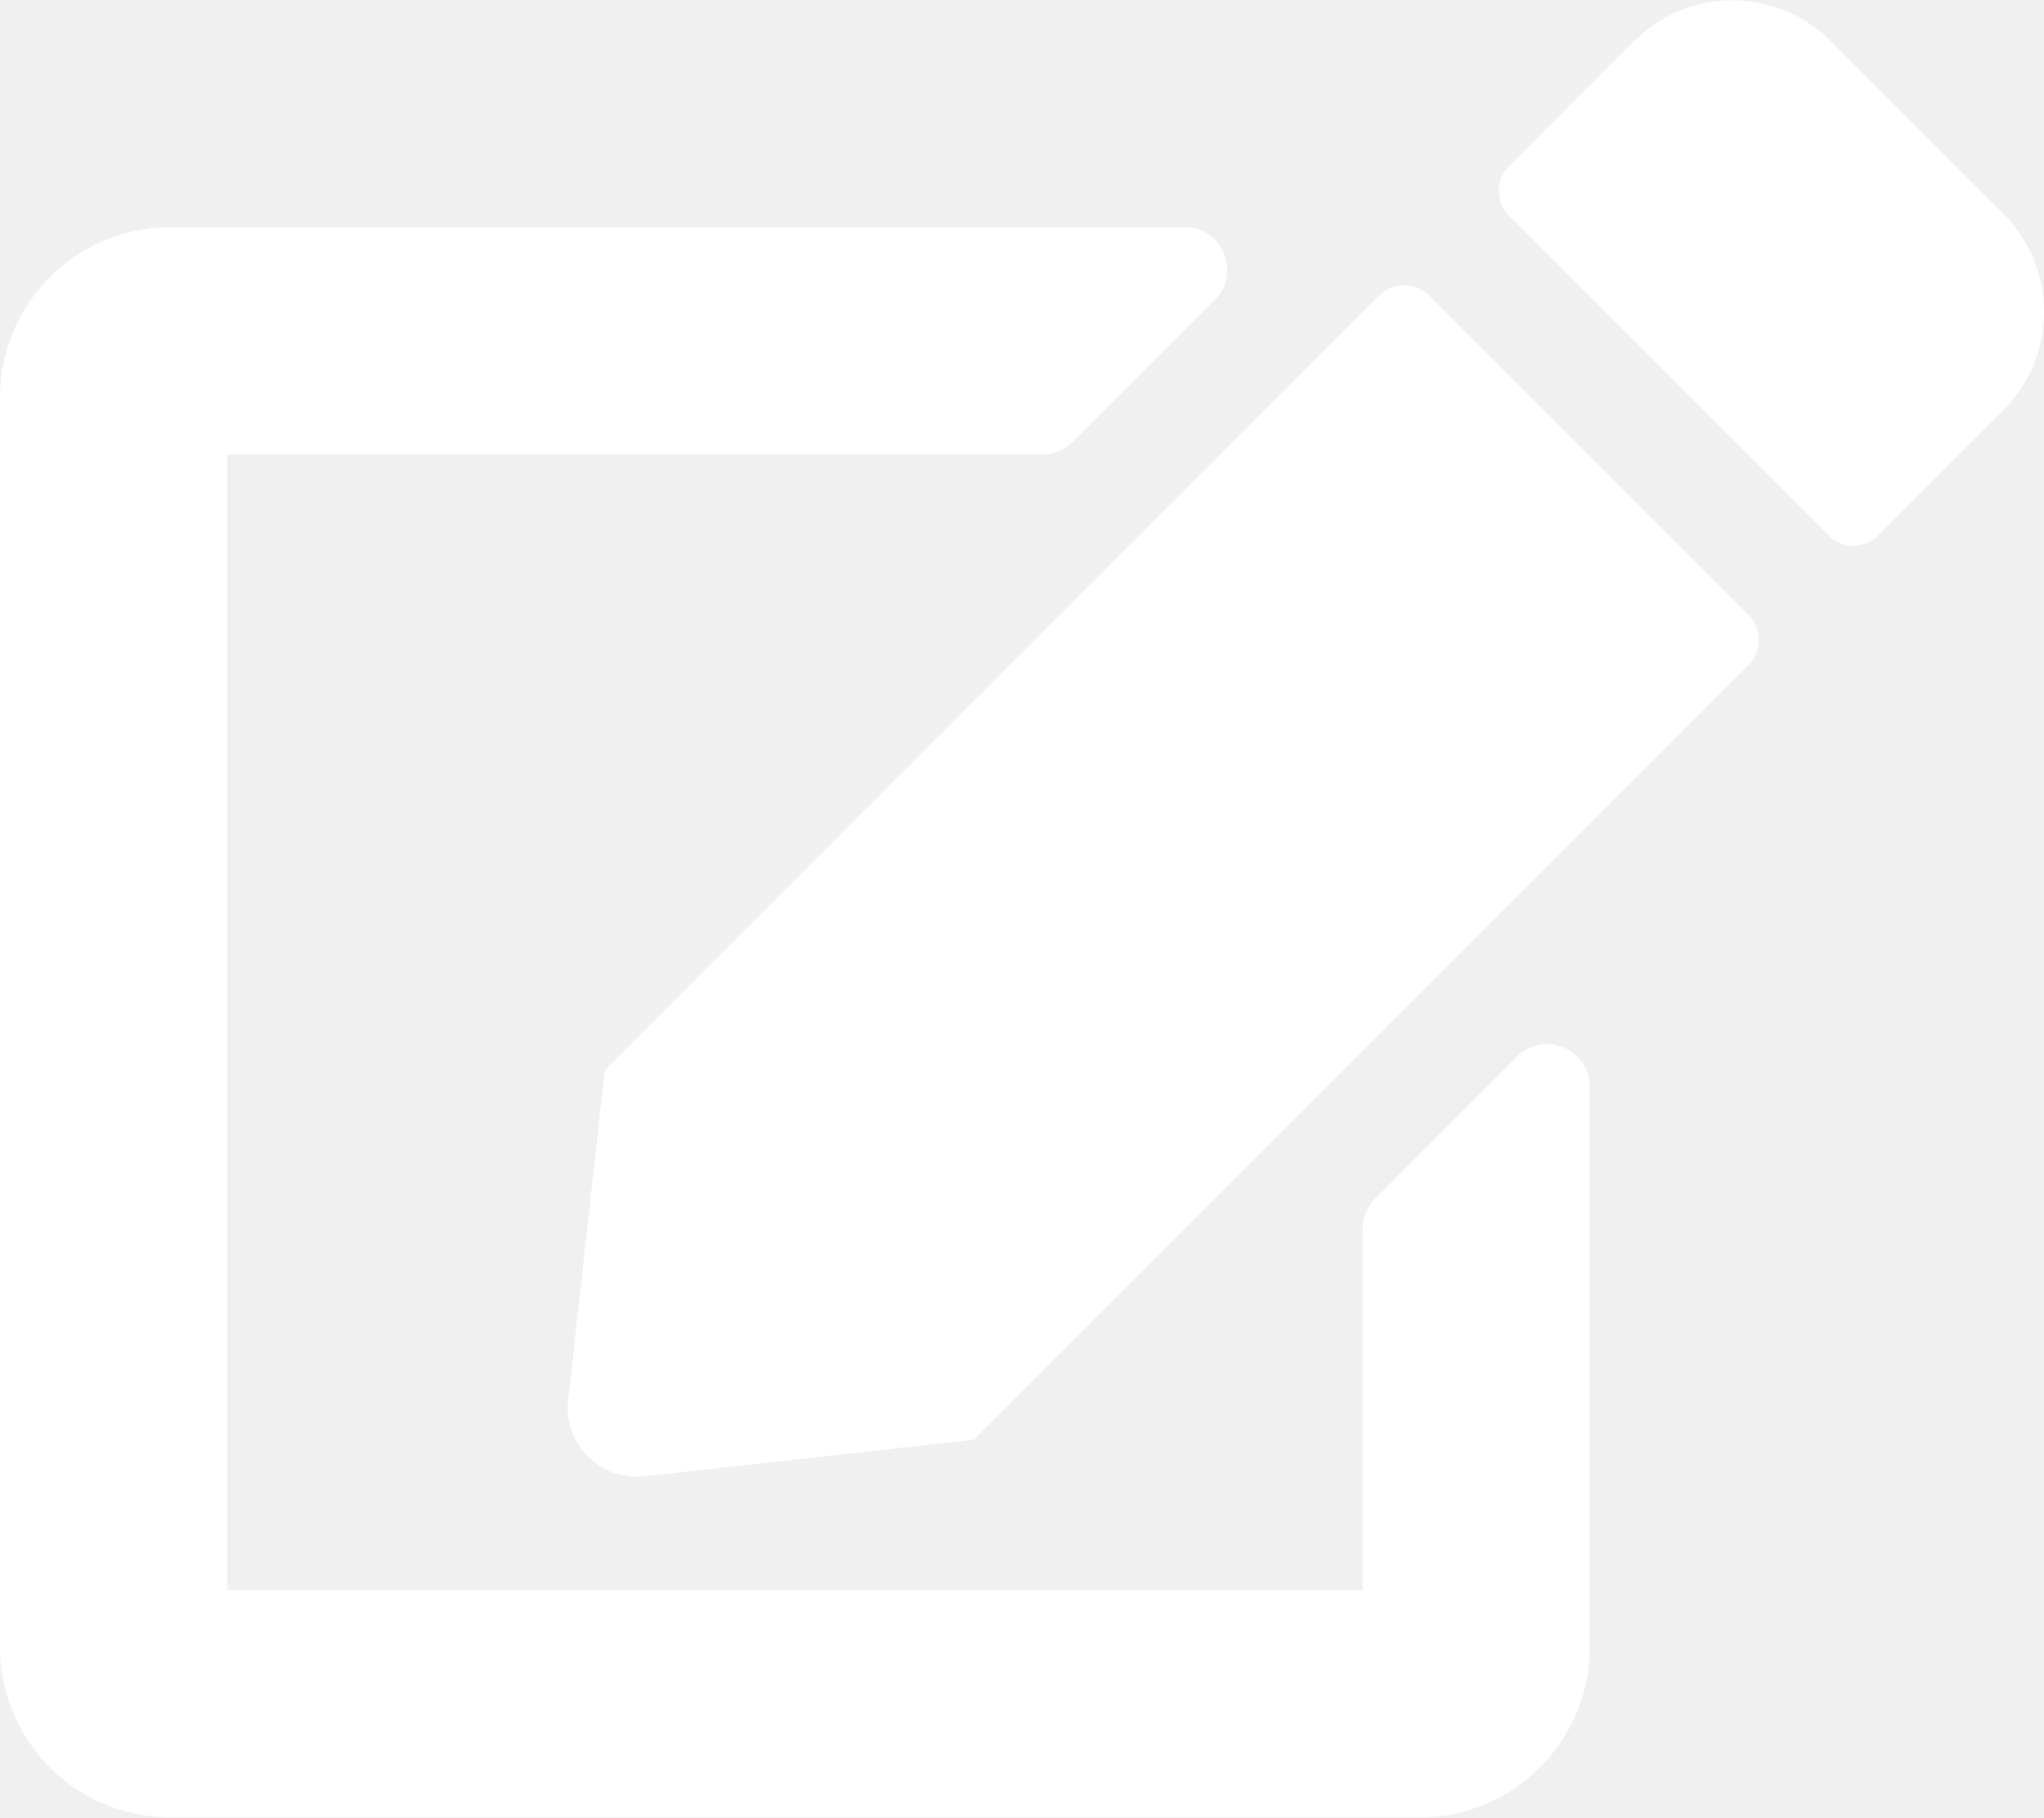
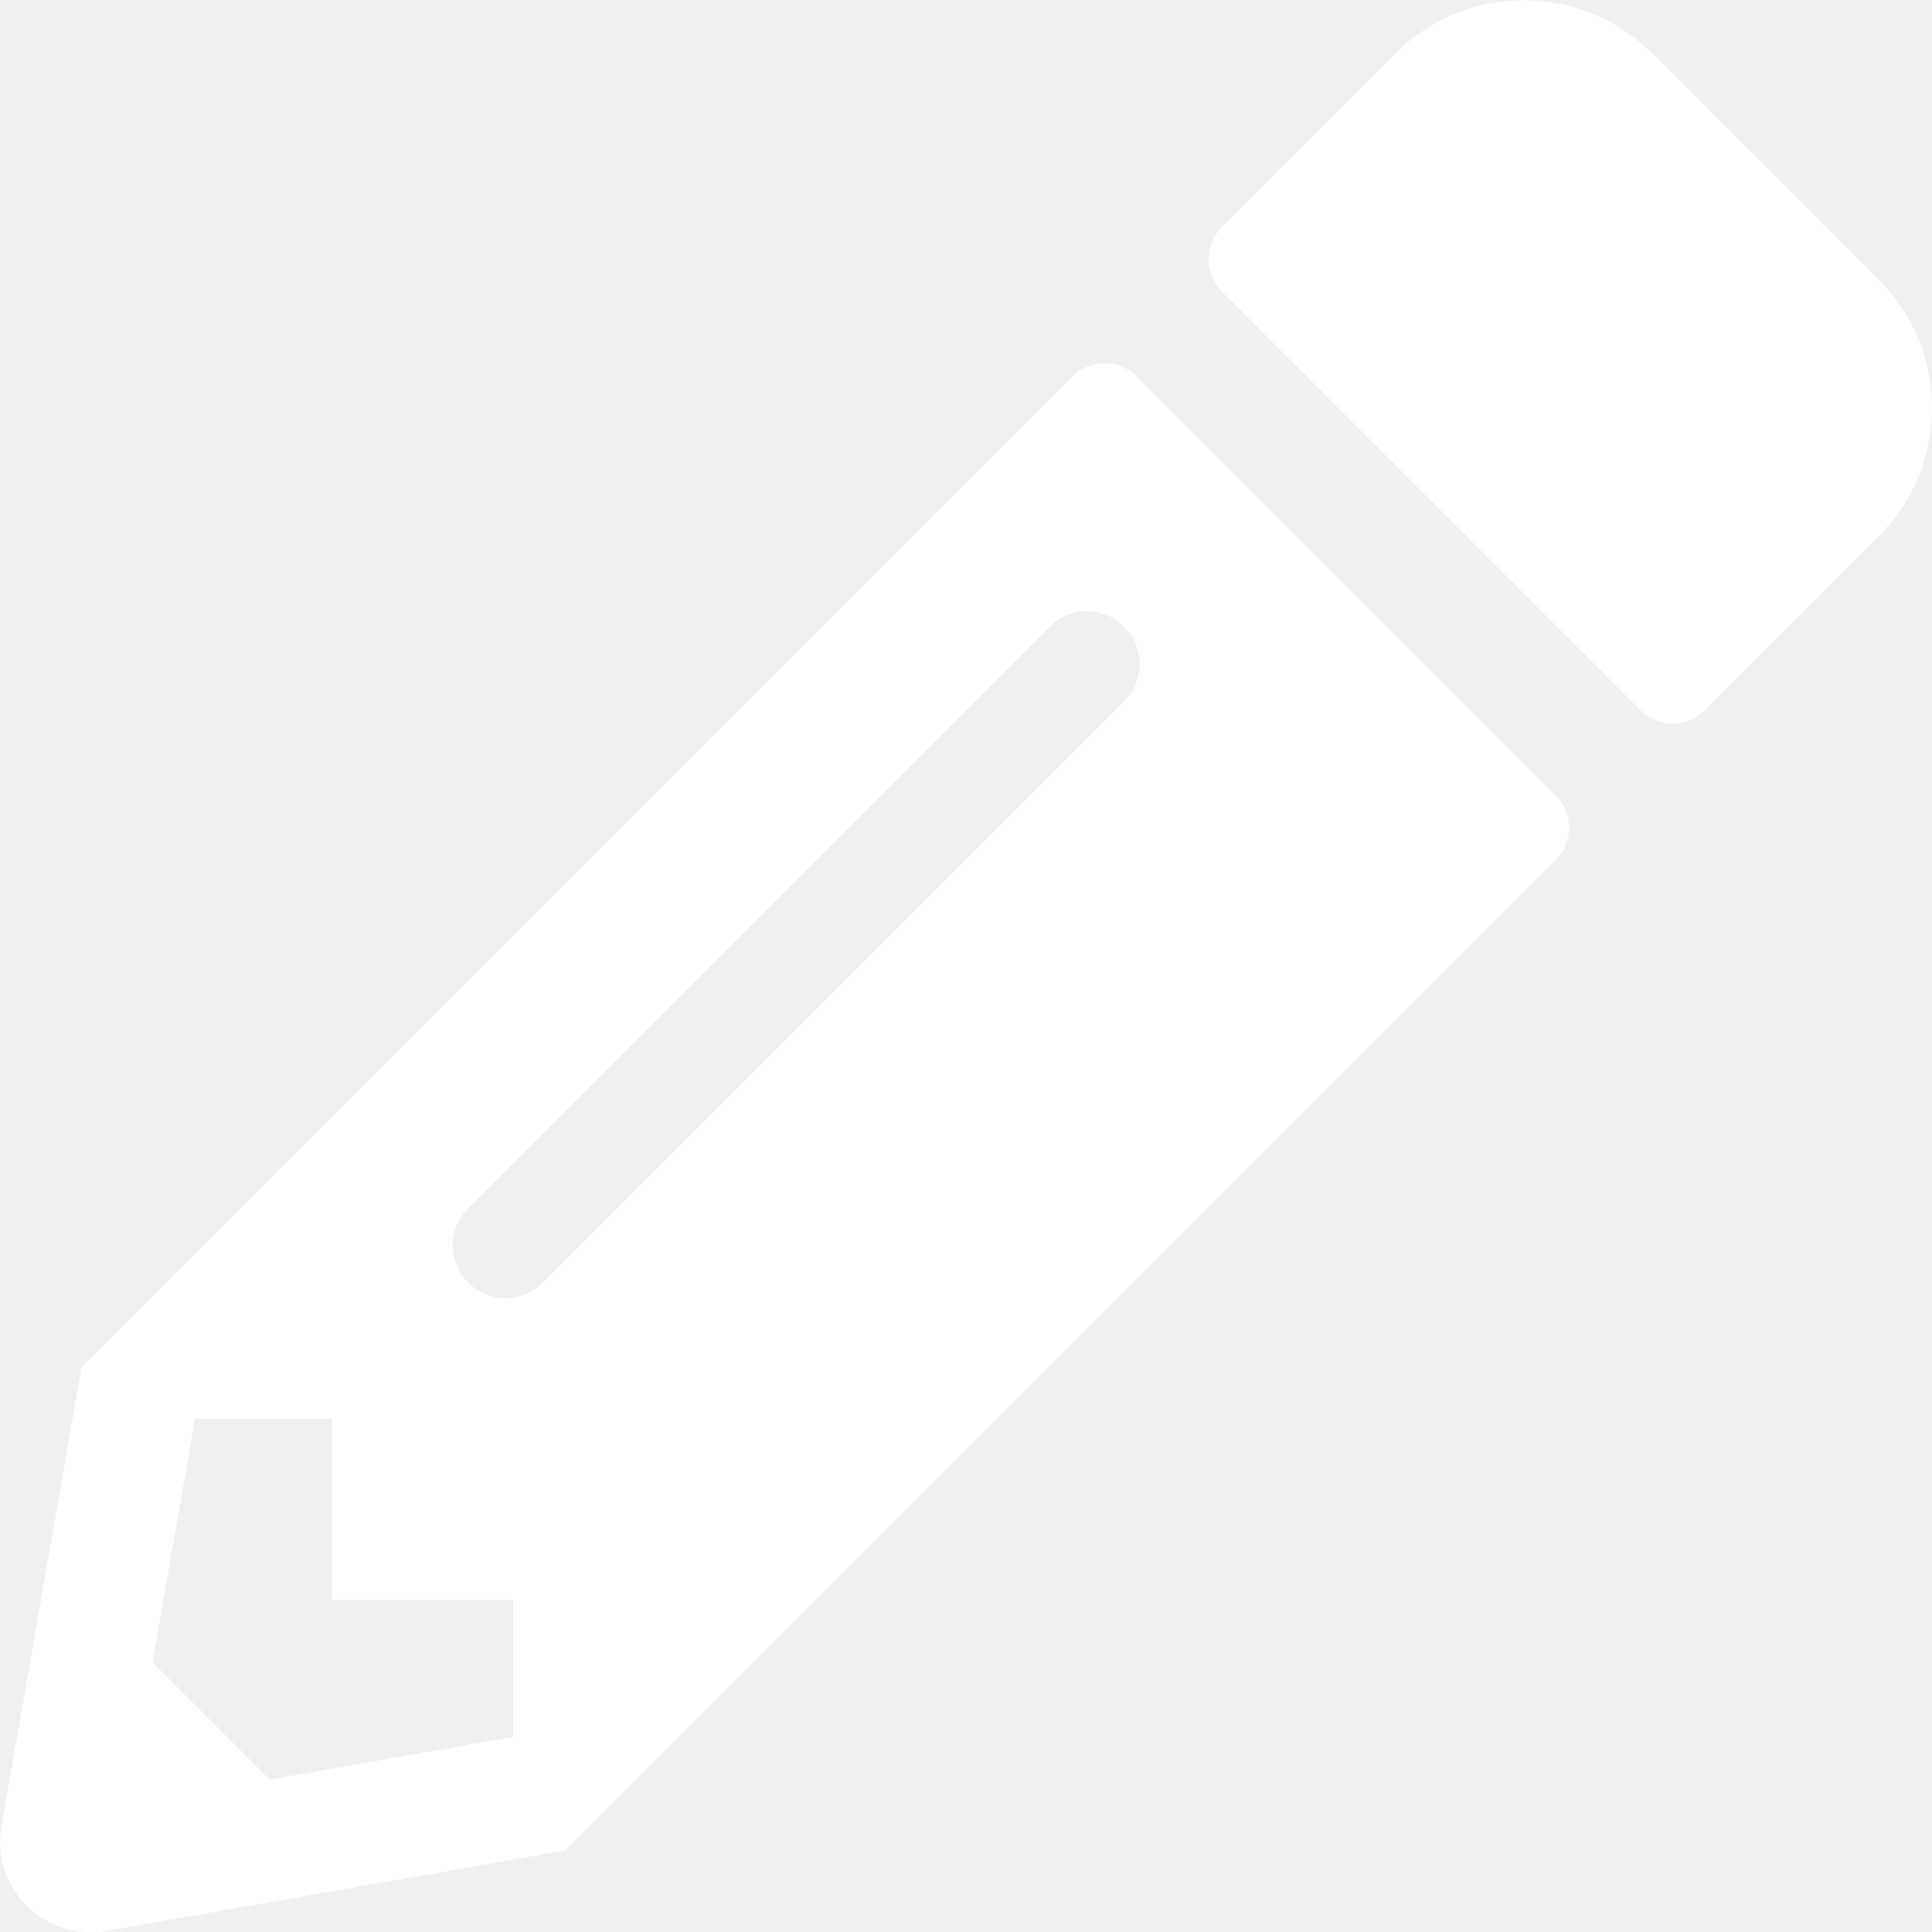
- <svg xmlns="http://www.w3.org/2000/svg" viewBox="0 0 576 512">
-   <path fill="#fff" d="M402.6 83.2l90.2 90.2c3.8 3.8 3.8 10 0 13.8L274.4 405.6l-92.8 10.3c-12.4 1.4-22.9-9.1-21.5-21.5l10.3-92.8L388.8 83.2c3.8-3.8 10-3.8 13.8 0zm162-22.9l-48.8-48.8c-15.2-15.2-39.9-15.2-55.2 0l-35.4 35.4c-3.8 3.8-3.8 10 0 13.8l90.2 90.2c3.8 3.8 10 3.8 13.8 0l35.4-35.4c15.2-15.3 15.2-40 0-55.2zM384 346.2V448H64V128h229.8c3.2 0 6.2-1.3 8.5-3.5l40-40c7.6-7.6 2.2-20.5-8.5-20.5H48C21.5 64 0 85.5 0 112v352c0 26.5 21.5 48 48 48h352c26.5 0 48-21.5 48-48V306.2c0-10.7-12.9-16-20.5-8.5l-40 40c-2.2 2.3-3.5 5.3-3.5 8.5z" />
+ <svg xmlns="http://www.w3.org/2000/svg" viewBox="0 0 512 512">
+   <path fill="#fff" d="M497.9 142.1l-46.1 46.1c-4.7 4.7-12.3 4.7-17 0l-111-111c-4.7-4.7-4.7-12.3 0-17l46.1-46.1c18.7-18.7 49.1-18.7 67.9 0l60.1 60.1c18.8 18.7 18.8 49.1 0 67.9zM284.2 99.8L21.6 362.4.4 483.9c-2.9 16.4 11.4 30.6 27.8 27.8l121.5-21.3 262.6-262.6c4.7-4.7 4.7-12.3 0-17l-111-111c-4.8-4.7-12.4-4.7-17.1 0zM124.1 339.9c-5.5-5.5-5.5-14.3 0-19.8l154-154c5.5-5.5 14.3-5.5 19.8 0s5.5 14.3 0 19.8l-154 154c-5.5 5.5-14.3 5.5-19.8 0zM88 424h48v36.3l-64.5 11.3-31.1-31.1L51.7 376H88v48z" />
</svg>
